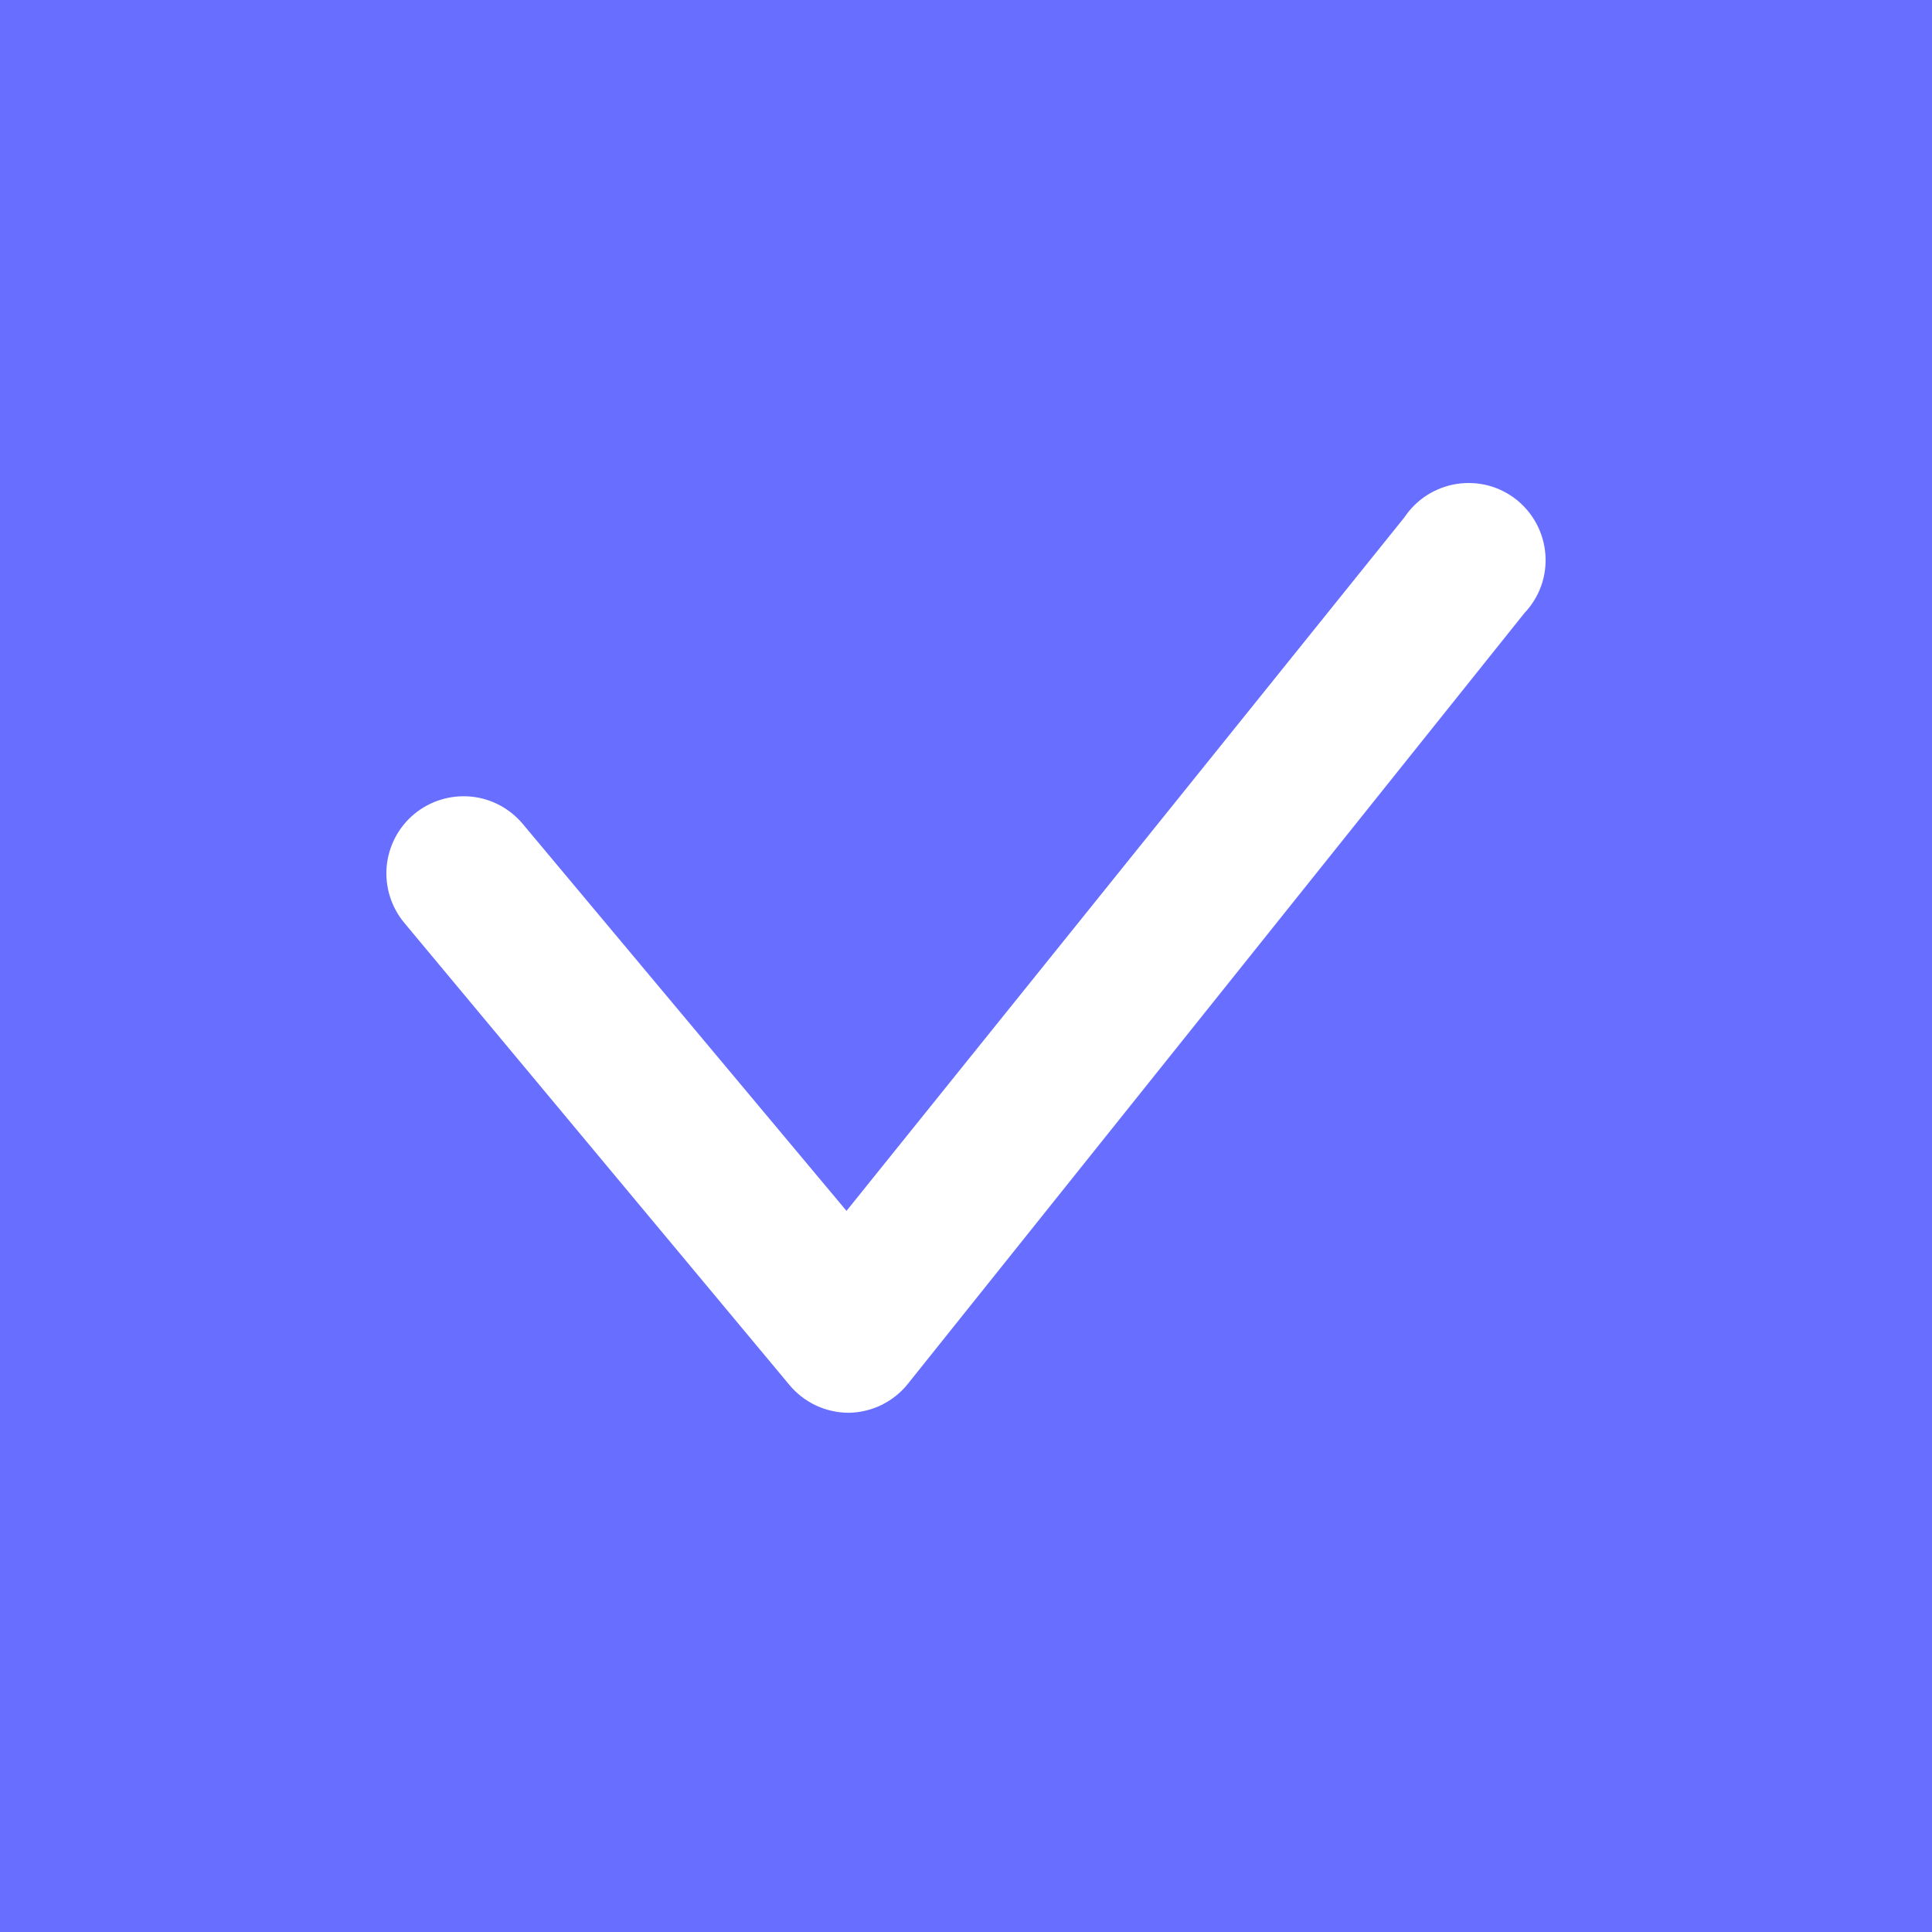
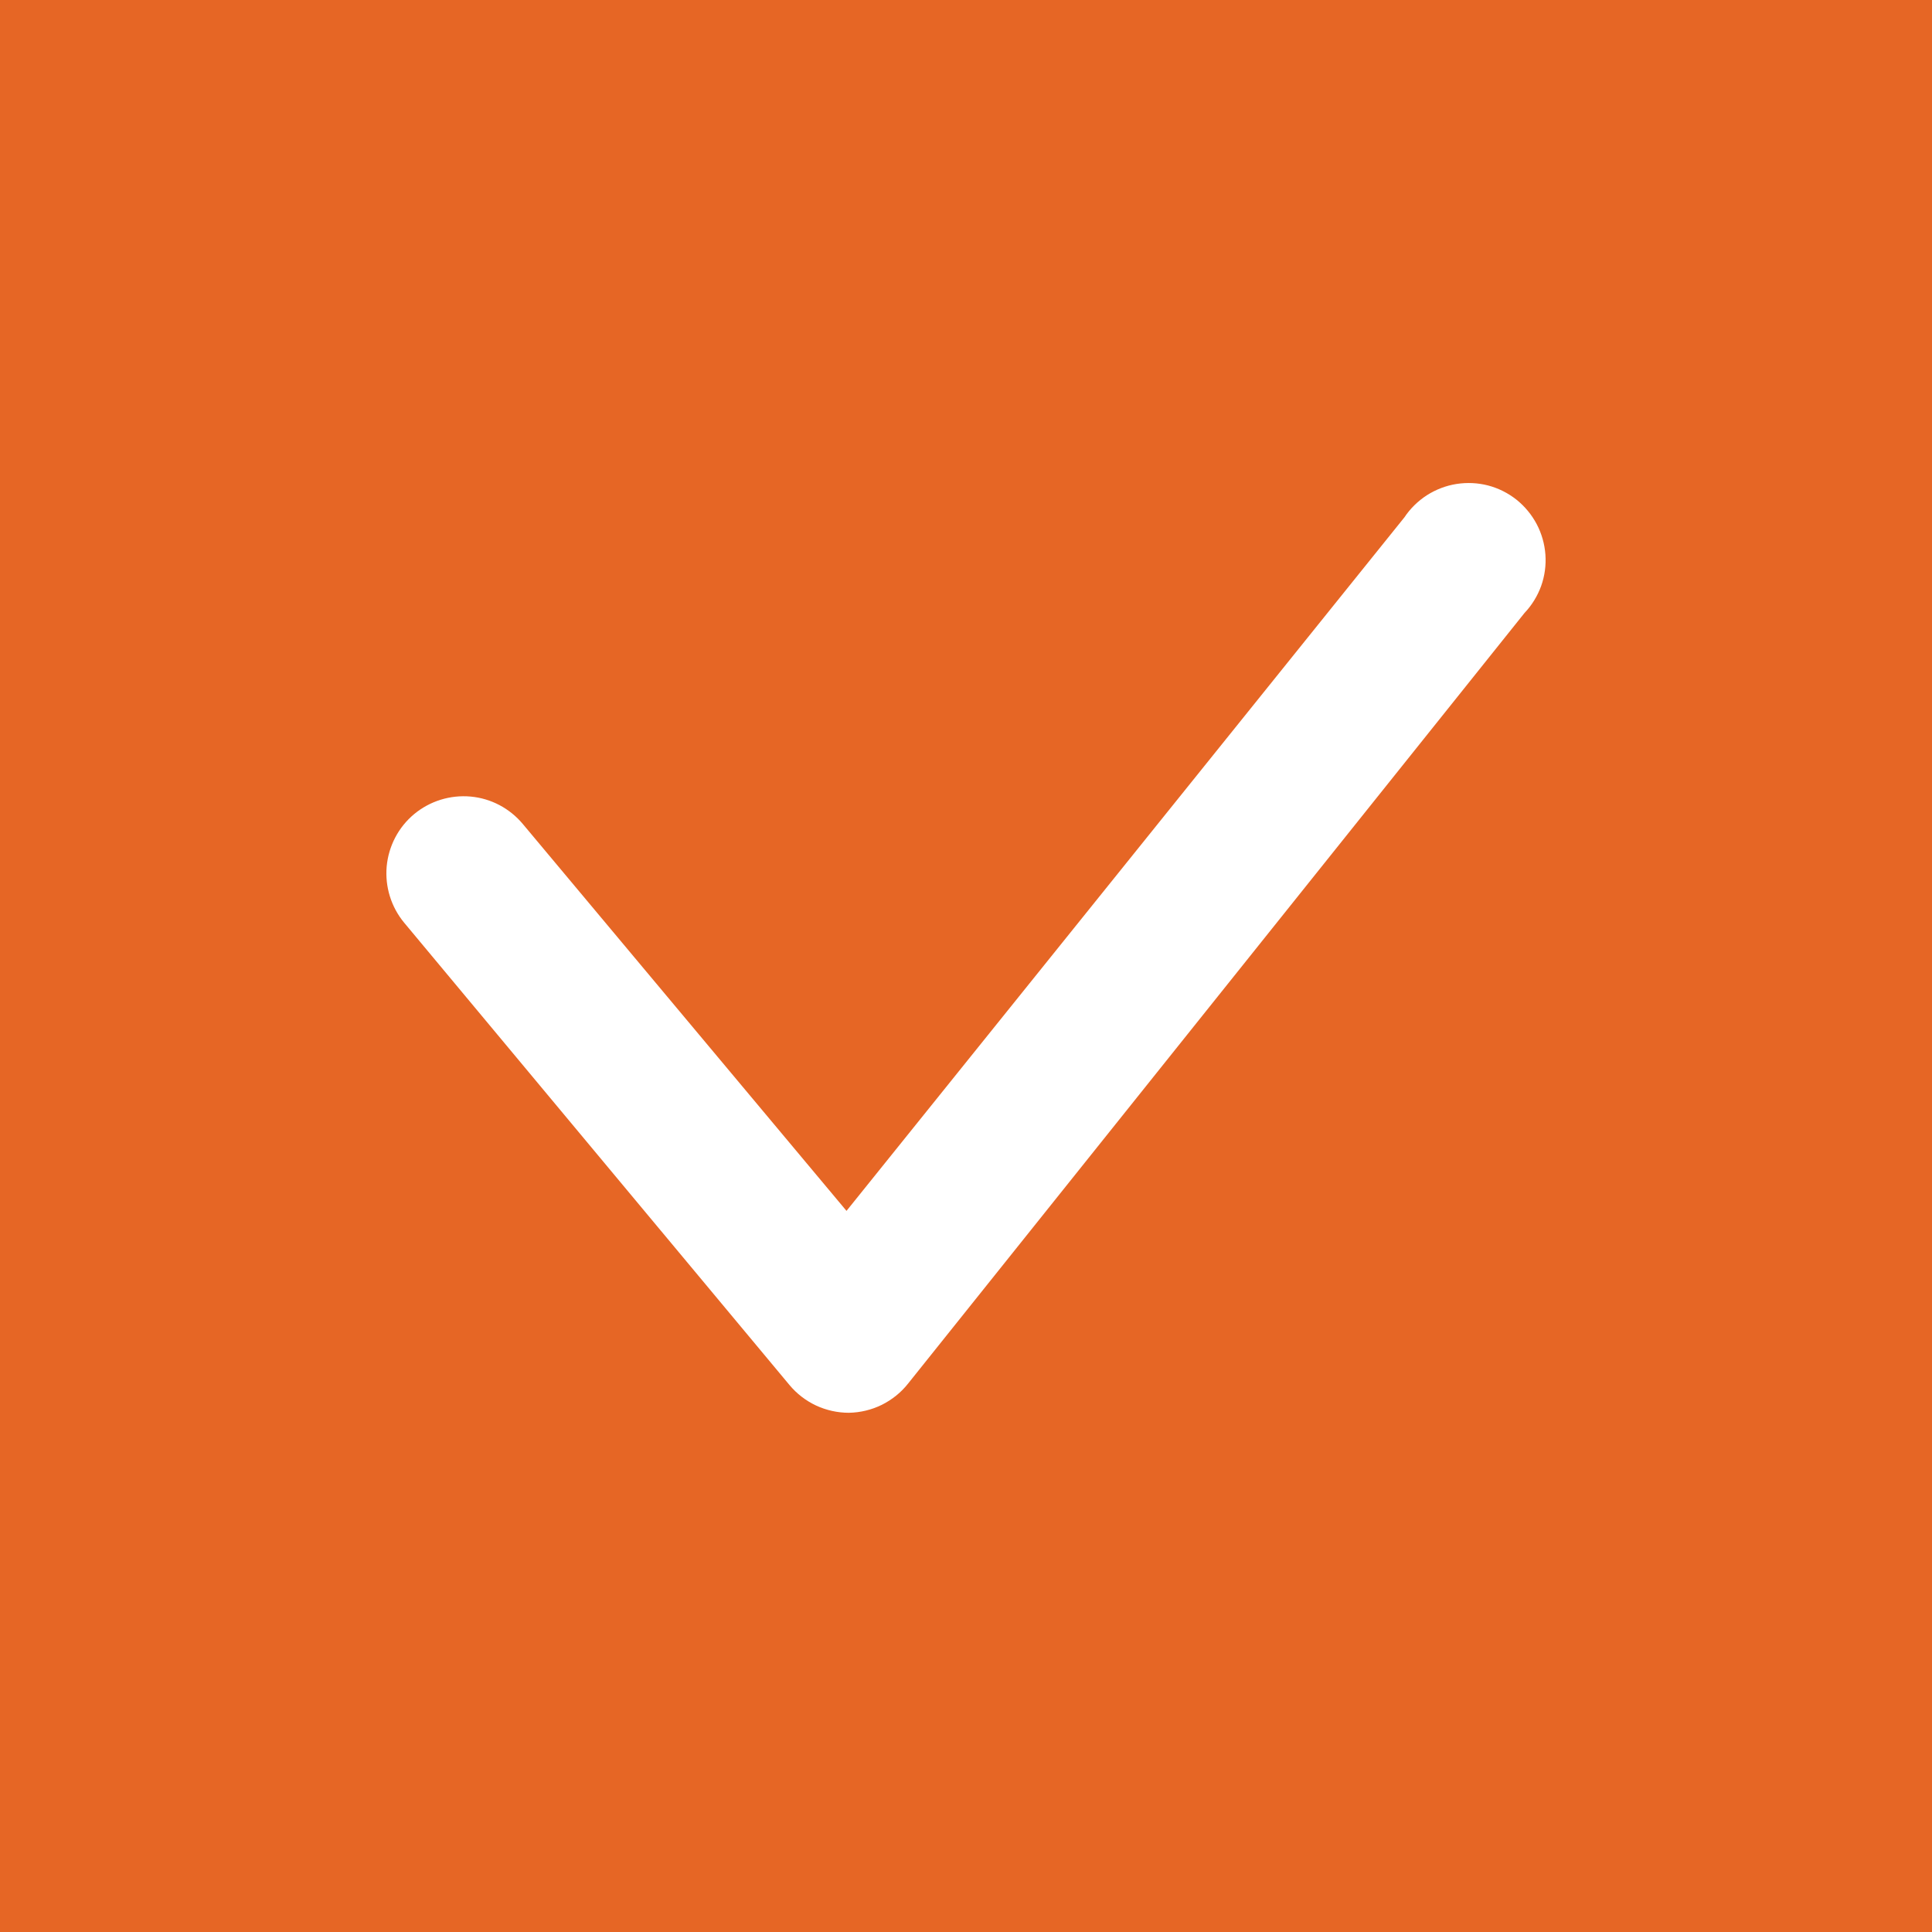
<svg xmlns="http://www.w3.org/2000/svg" width="20" height="20" viewBox="0 0 20 20" fill="none">
-   <path d="M0 2C0 0.895 0.895 0 2 0H18C19.105 0 20 0.895 20 2V18C20 19.105 19.105 20 18 20H2C0.895 20 0 19.105 0 18V2Z" fill="#686EFF" />
-   <path d="M0 10C0 4.477 4.477 0 10 0C15.523 0 20 4.477 20 10C20 15.523 15.523 20 10 20C4.477 20 0 15.523 0 10Z" fill="#686EFF" />
+   <path d="M0 2C0 0.895 0.895 0 2 0H18C19.105 0 20 0.895 20 2V18C20 19.105 19.105 20 18 20H2C0.895 20 0 19.105 0 18V2Z" fill="#E66625" />
+   <path d="M0 10C0 4.477 4.477 0 10 0C15.523 0 20 4.477 20 10C20 15.523 15.523 20 10 20C4.477 20 0 15.523 0 10Z" fill="#E66625" />
  <path d="M4.184 9.552L8.173 14.338C8.248 14.428 8.342 14.5 8.448 14.55C8.554 14.599 8.67 14.625 8.787 14.625C8.905 14.623 9.022 14.595 9.128 14.543C9.234 14.49 9.328 14.415 9.401 14.322L15.782 6.345C15.858 6.265 15.916 6.17 15.954 6.066C15.991 5.962 16.006 5.851 15.998 5.741C15.99 5.631 15.959 5.523 15.908 5.426C15.856 5.328 15.785 5.242 15.699 5.173C15.612 5.104 15.512 5.054 15.406 5.026C15.299 4.998 15.187 4.993 15.078 5.01C14.969 5.027 14.865 5.067 14.772 5.126C14.679 5.186 14.599 5.264 14.538 5.356L8.763 12.535L5.413 8.531C5.277 8.368 5.083 8.265 4.872 8.246C4.661 8.227 4.451 8.292 4.288 8.427C4.125 8.562 4.023 8.757 4.003 8.968C3.984 9.179 4.049 9.389 4.184 9.552Z" fill="white" />
-   <path d="M2 1H18V-1H2V1ZM19 2V18H21V2H19ZM18 19H2V21H18V19ZM1 18V2H-1V18H1ZM2 19C1.448 19 1 18.552 1 18H-1C-1 19.657 0.343 21 2 21V19ZM19 18C19 18.552 18.552 19 18 19V21C19.657 21 21 19.657 21 18H19ZM18 1C18.552 1 19 1.448 19 2H21C21 0.343 19.657 -1 18 -1V1ZM2 -1C0.343 -1 -1 0.343 -1 2H1C1 1.448 1.448 1 2 1V-1Z" fill="#686EFF" />
+   <path d="M2 1H18V-1H2V1ZM19 2V18H21V2H19ZM18 19H2V21H18V19ZM1 18V2H-1V18H1ZM2 19C1.448 19 1 18.552 1 18H-1C-1 19.657 0.343 21 2 21V19ZM19 18C19 18.552 18.552 19 18 19V21C19.657 21 21 19.657 21 18H19ZM18 1C18.552 1 19 1.448 19 2H21C21 0.343 19.657 -1 18 -1V1ZM2 -1C0.343 -1 -1 0.343 -1 2H1C1 1.448 1.448 1 2 1V-1Z" fill="#E66625" />
</svg>
